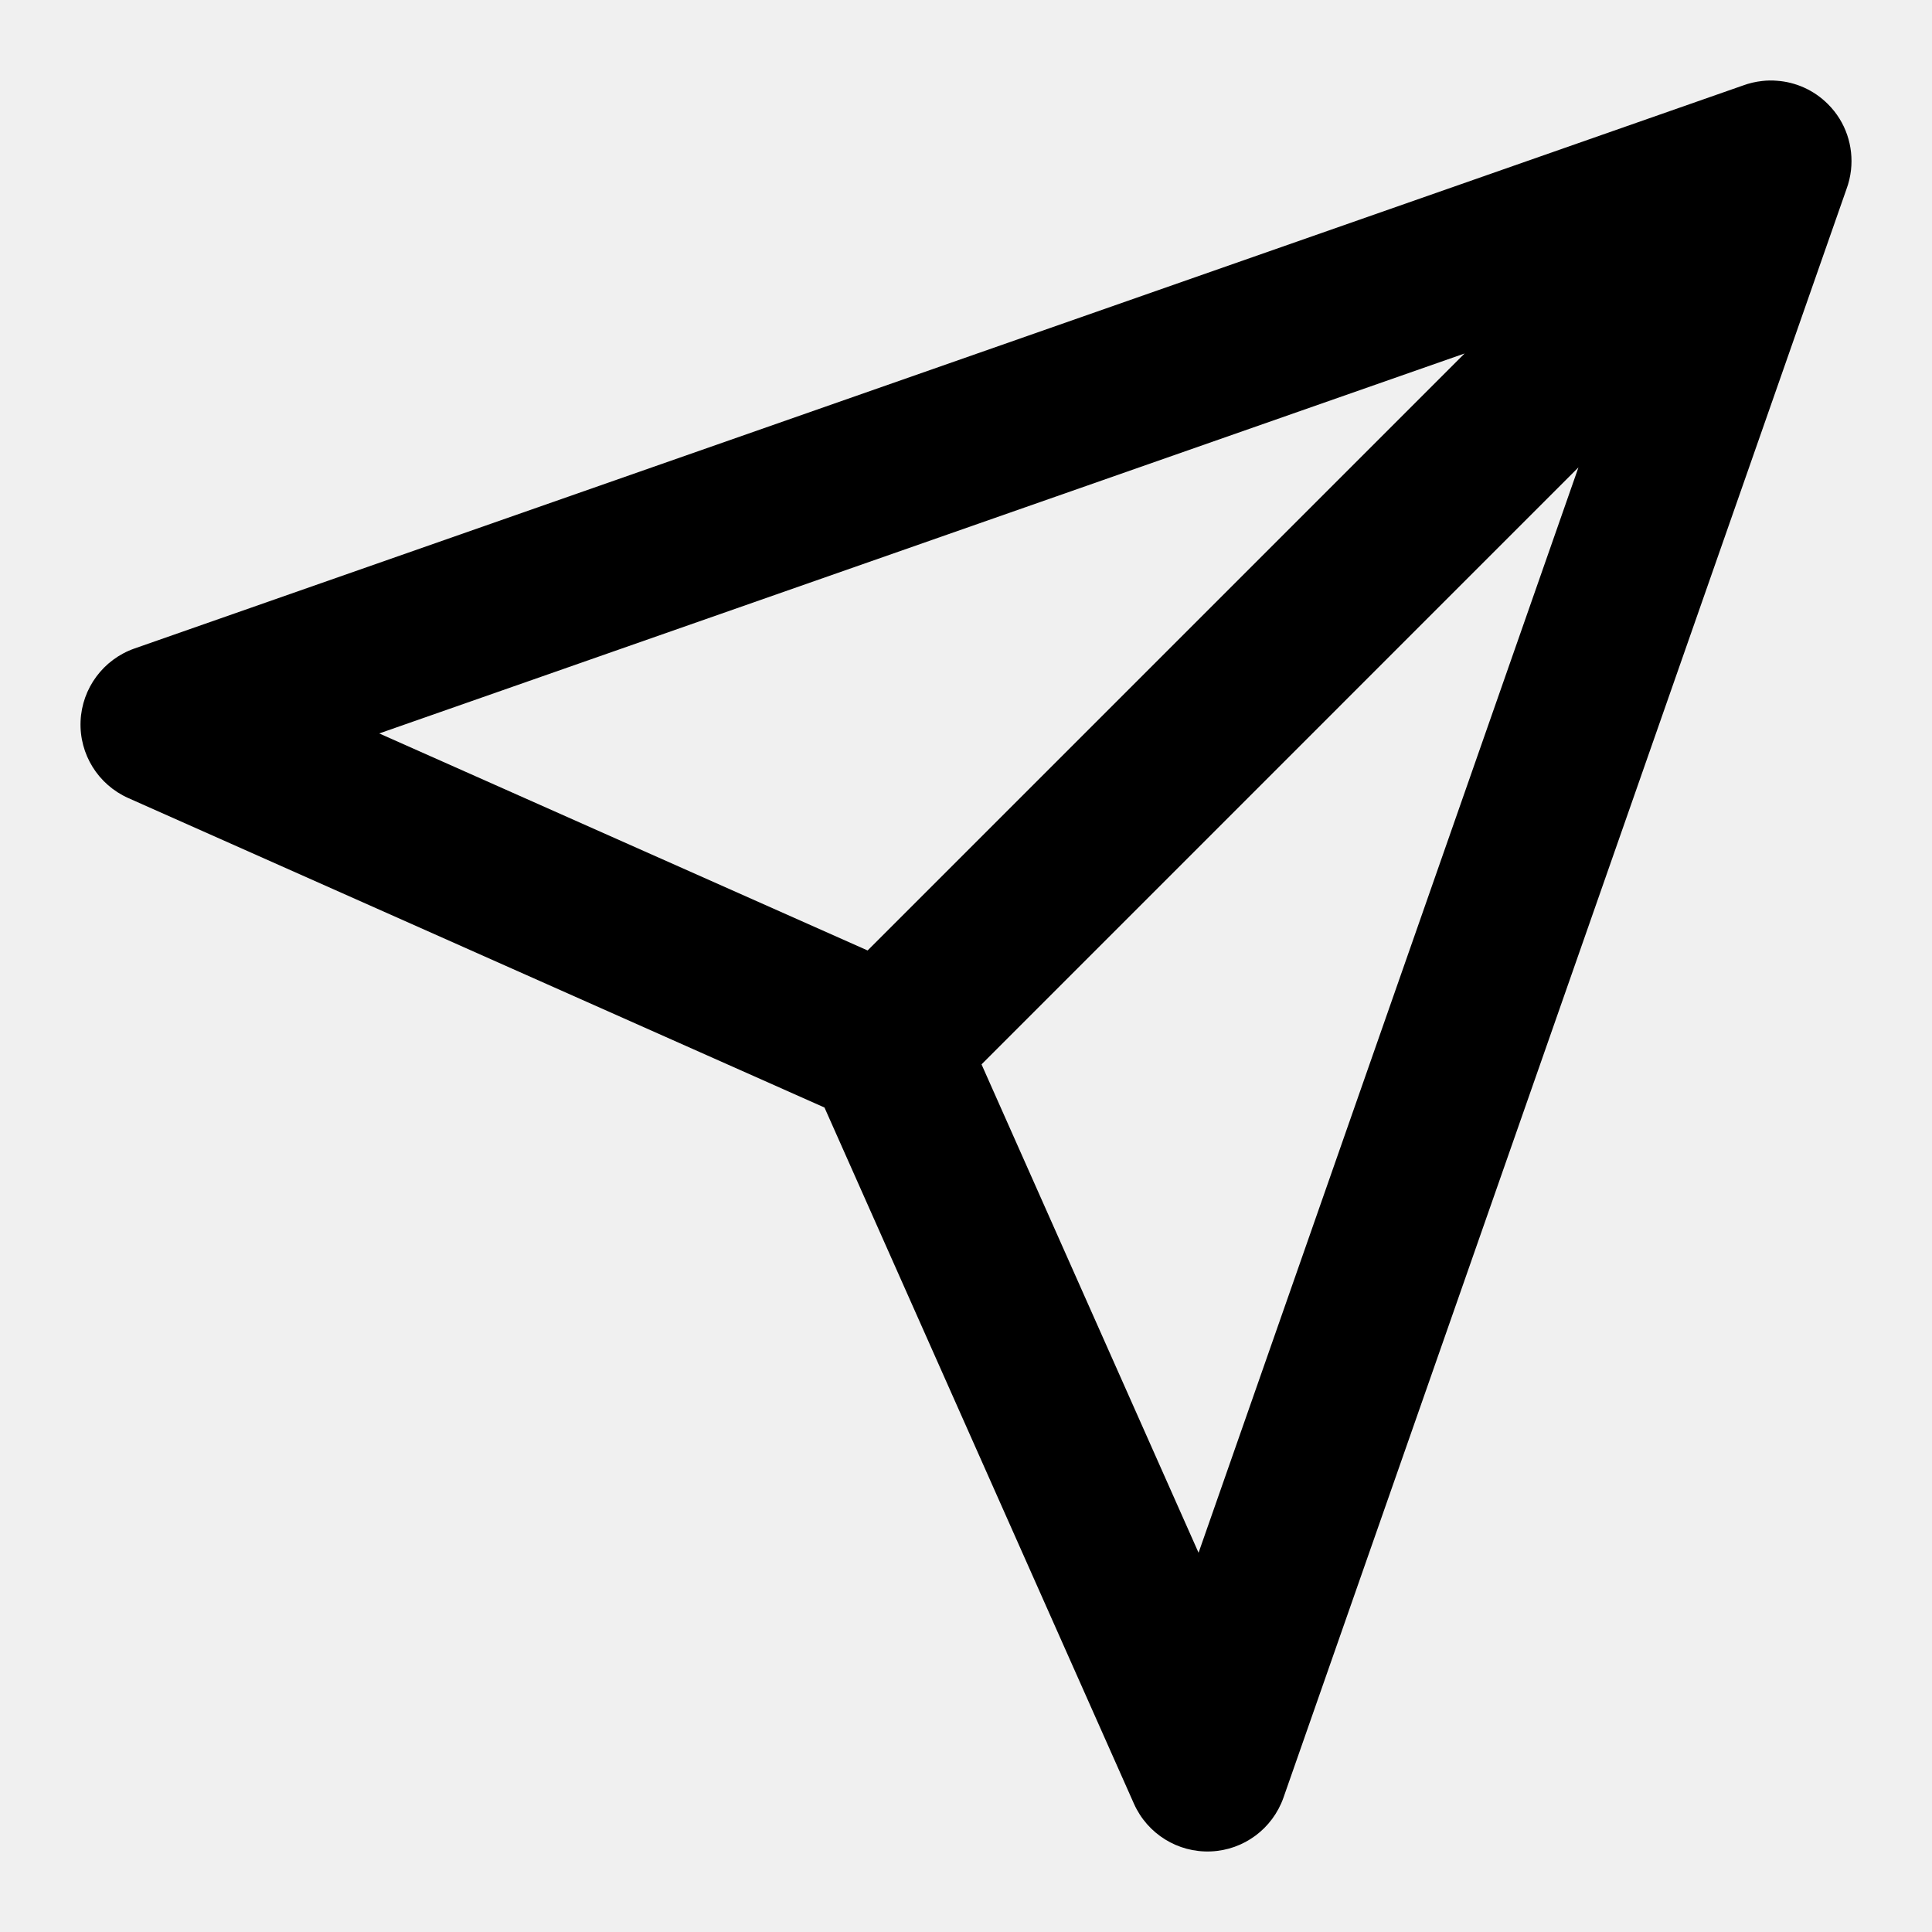
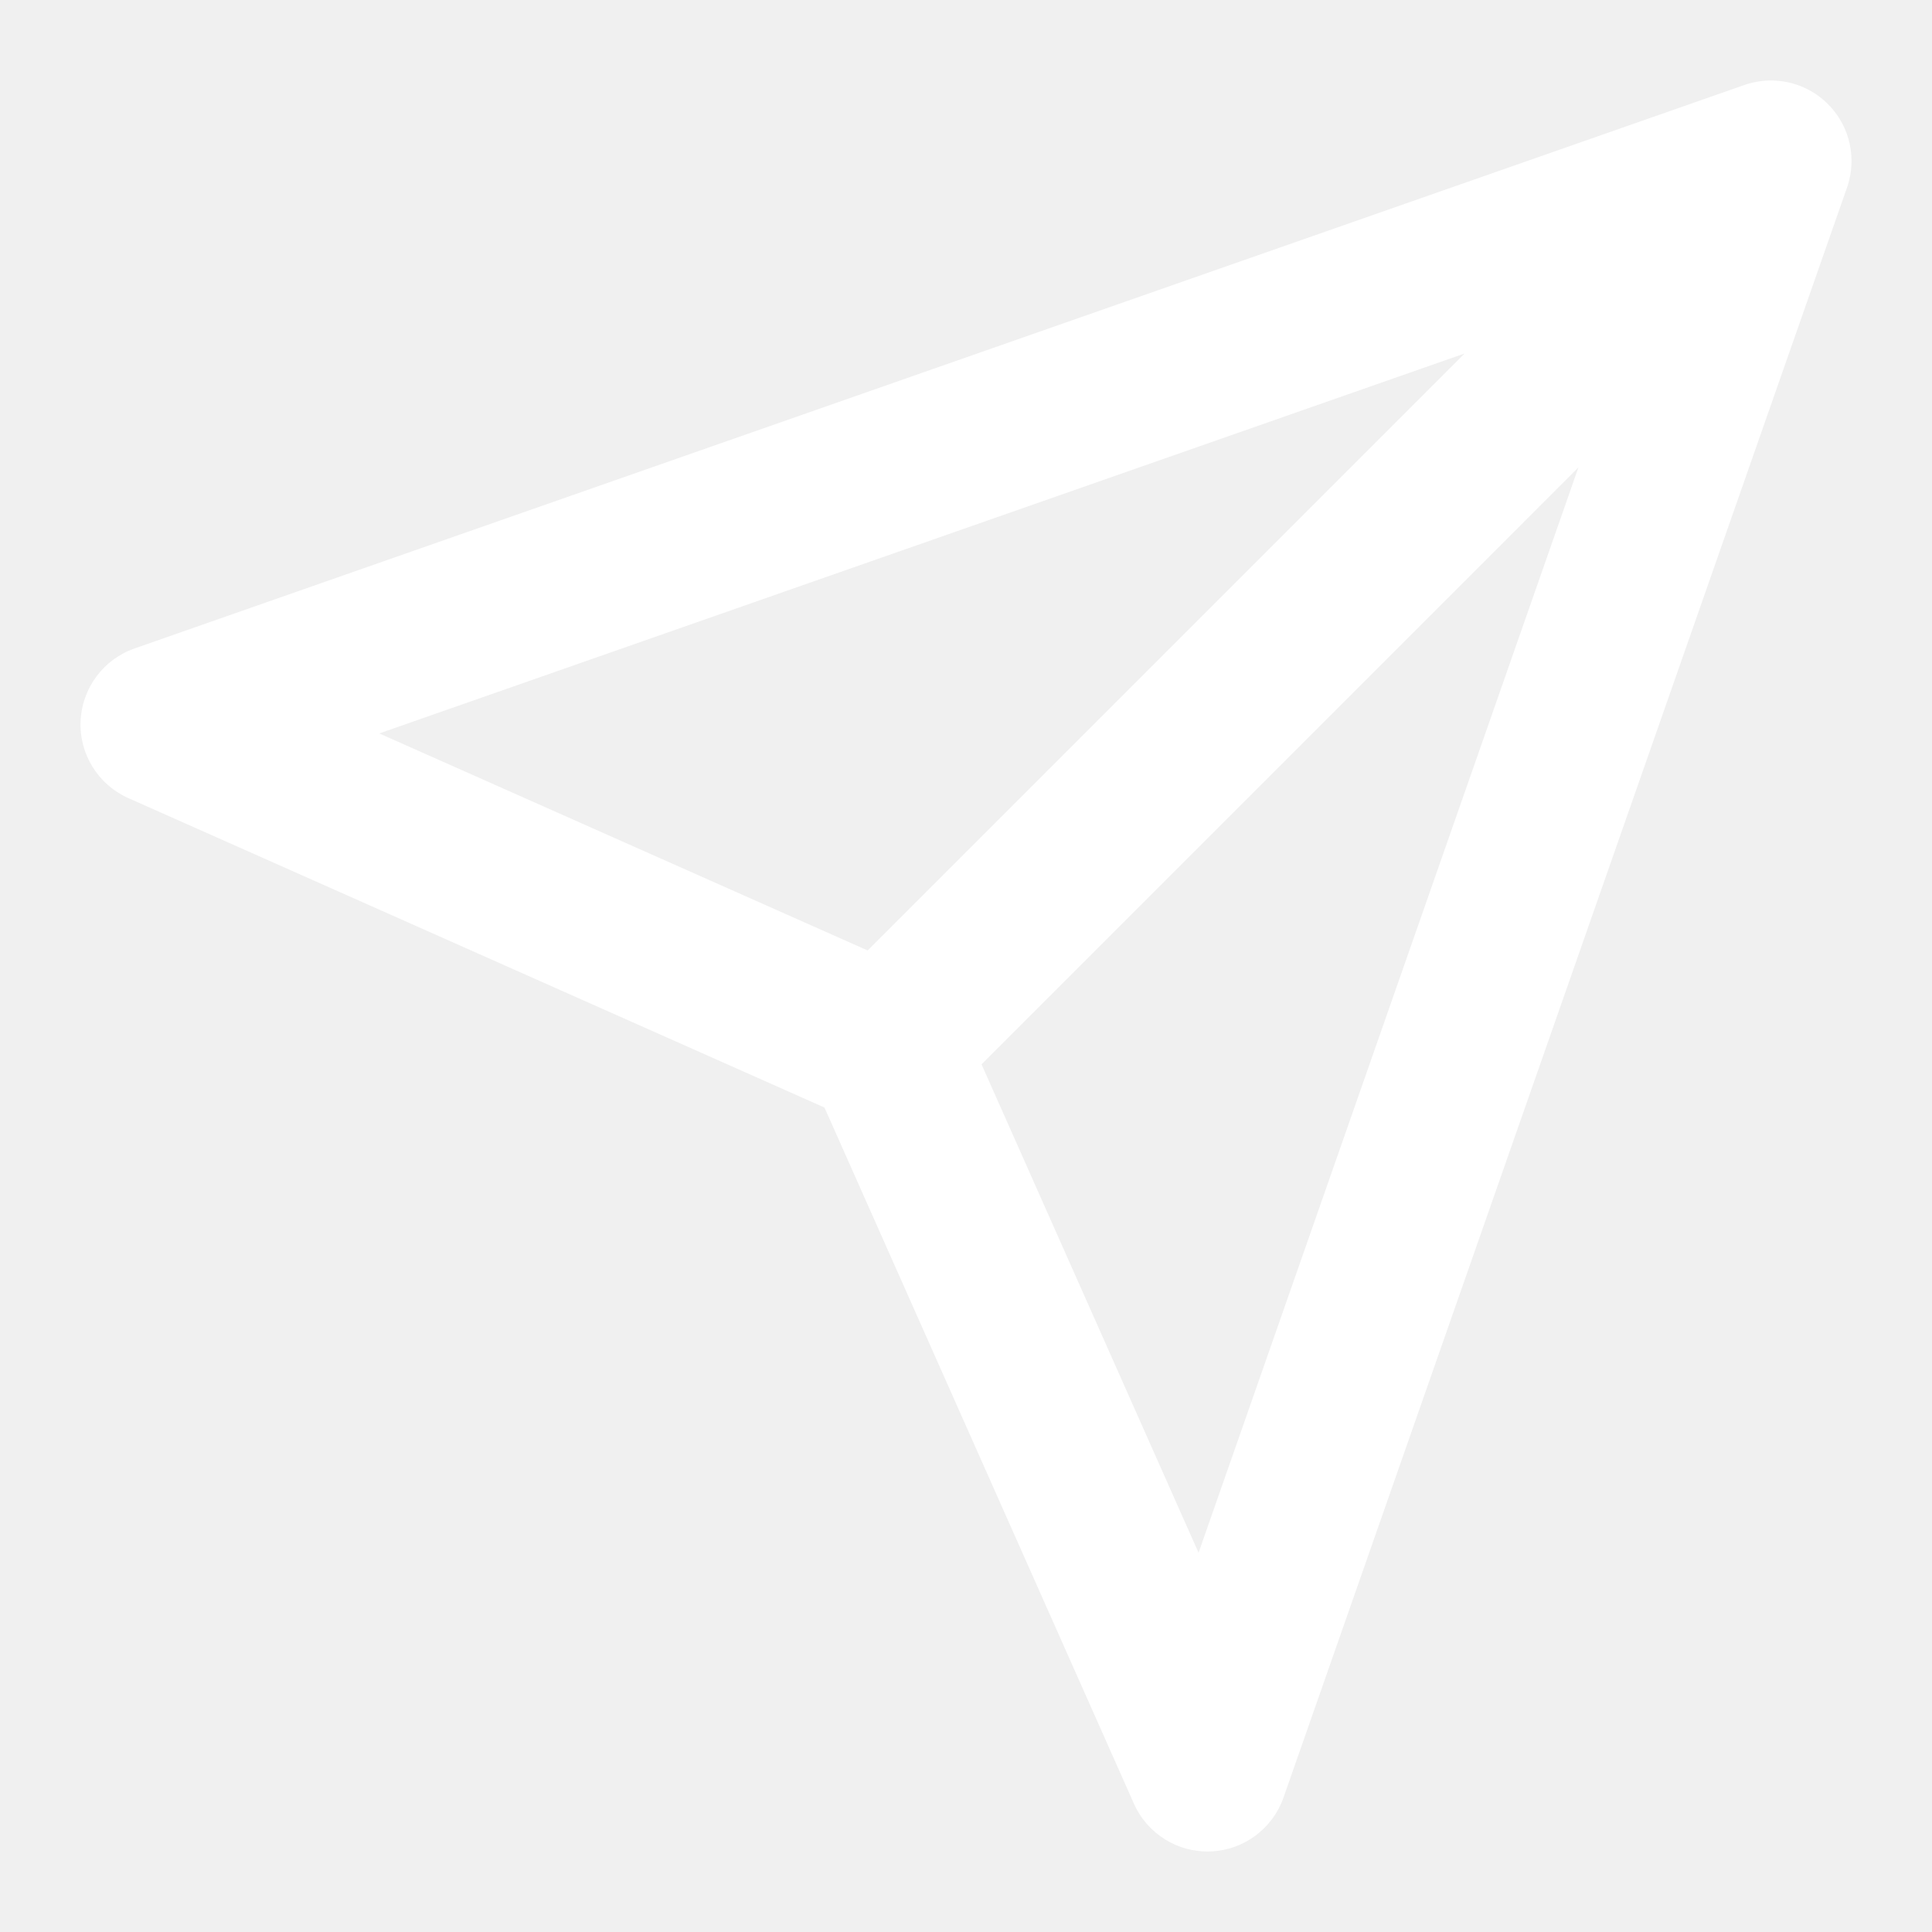
- <svg xmlns="http://www.w3.org/2000/svg" width="24" height="24" viewBox="0 0 24 24" fill="none">
-   <path fill-rule="evenodd" clip-rule="evenodd" d="M22.707 1.293C22.931 1.516 23.026 1.819 22.994 2.111C22.985 2.192 22.966 2.273 22.937 2.351L15.944 22.33C15.808 22.717 15.45 22.983 15.041 22.999C14.631 23.016 14.253 22.781 14.086 22.406L10.242 13.758L1.594 9.914C1.219 9.747 0.984 9.369 1.001 8.959C1.018 8.55 1.283 8.192 1.67 8.056L21.649 1.063C21.727 1.034 21.808 1.015 21.891 1.006C21.951 0.999 22.012 0.998 22.072 1.003C22.303 1.019 22.53 1.116 22.707 1.293ZM18.194 4.391L4.711 9.111L10.778 11.807L18.194 4.391ZM12.193 13.222L19.608 5.806L14.889 19.289L12.193 13.222Z" fill="black" />
+ <svg xmlns="http://www.w3.org/2000/svg" width="20" height="20" viewBox="0 0 24 24" fill="none">
+   <path fill-rule="evenodd" clip-rule="evenodd" d="M22.707 1.293C22.931 1.516 23.026 1.819 22.994 2.111C22.985 2.192 22.966 2.273 22.937 2.351L15.944 22.33C15.808 22.717 15.45 22.983 15.041 22.999C14.631 23.016 14.253 22.781 14.086 22.406L10.242 13.758L1.594 9.914C1.219 9.747 0.984 9.369 1.001 8.959C1.018 8.55 1.283 8.192 1.67 8.056L21.649 1.063C21.727 1.034 21.808 1.015 21.891 1.006C21.951 0.999 22.012 0.998 22.072 1.003C22.303 1.019 22.53 1.116 22.707 1.293ZM18.194 4.391L4.711 9.111L10.778 11.807L18.194 4.391ZM12.193 13.222L19.608 5.806L14.889 19.289L12.193 13.222Z" fill="white" />
</svg>
